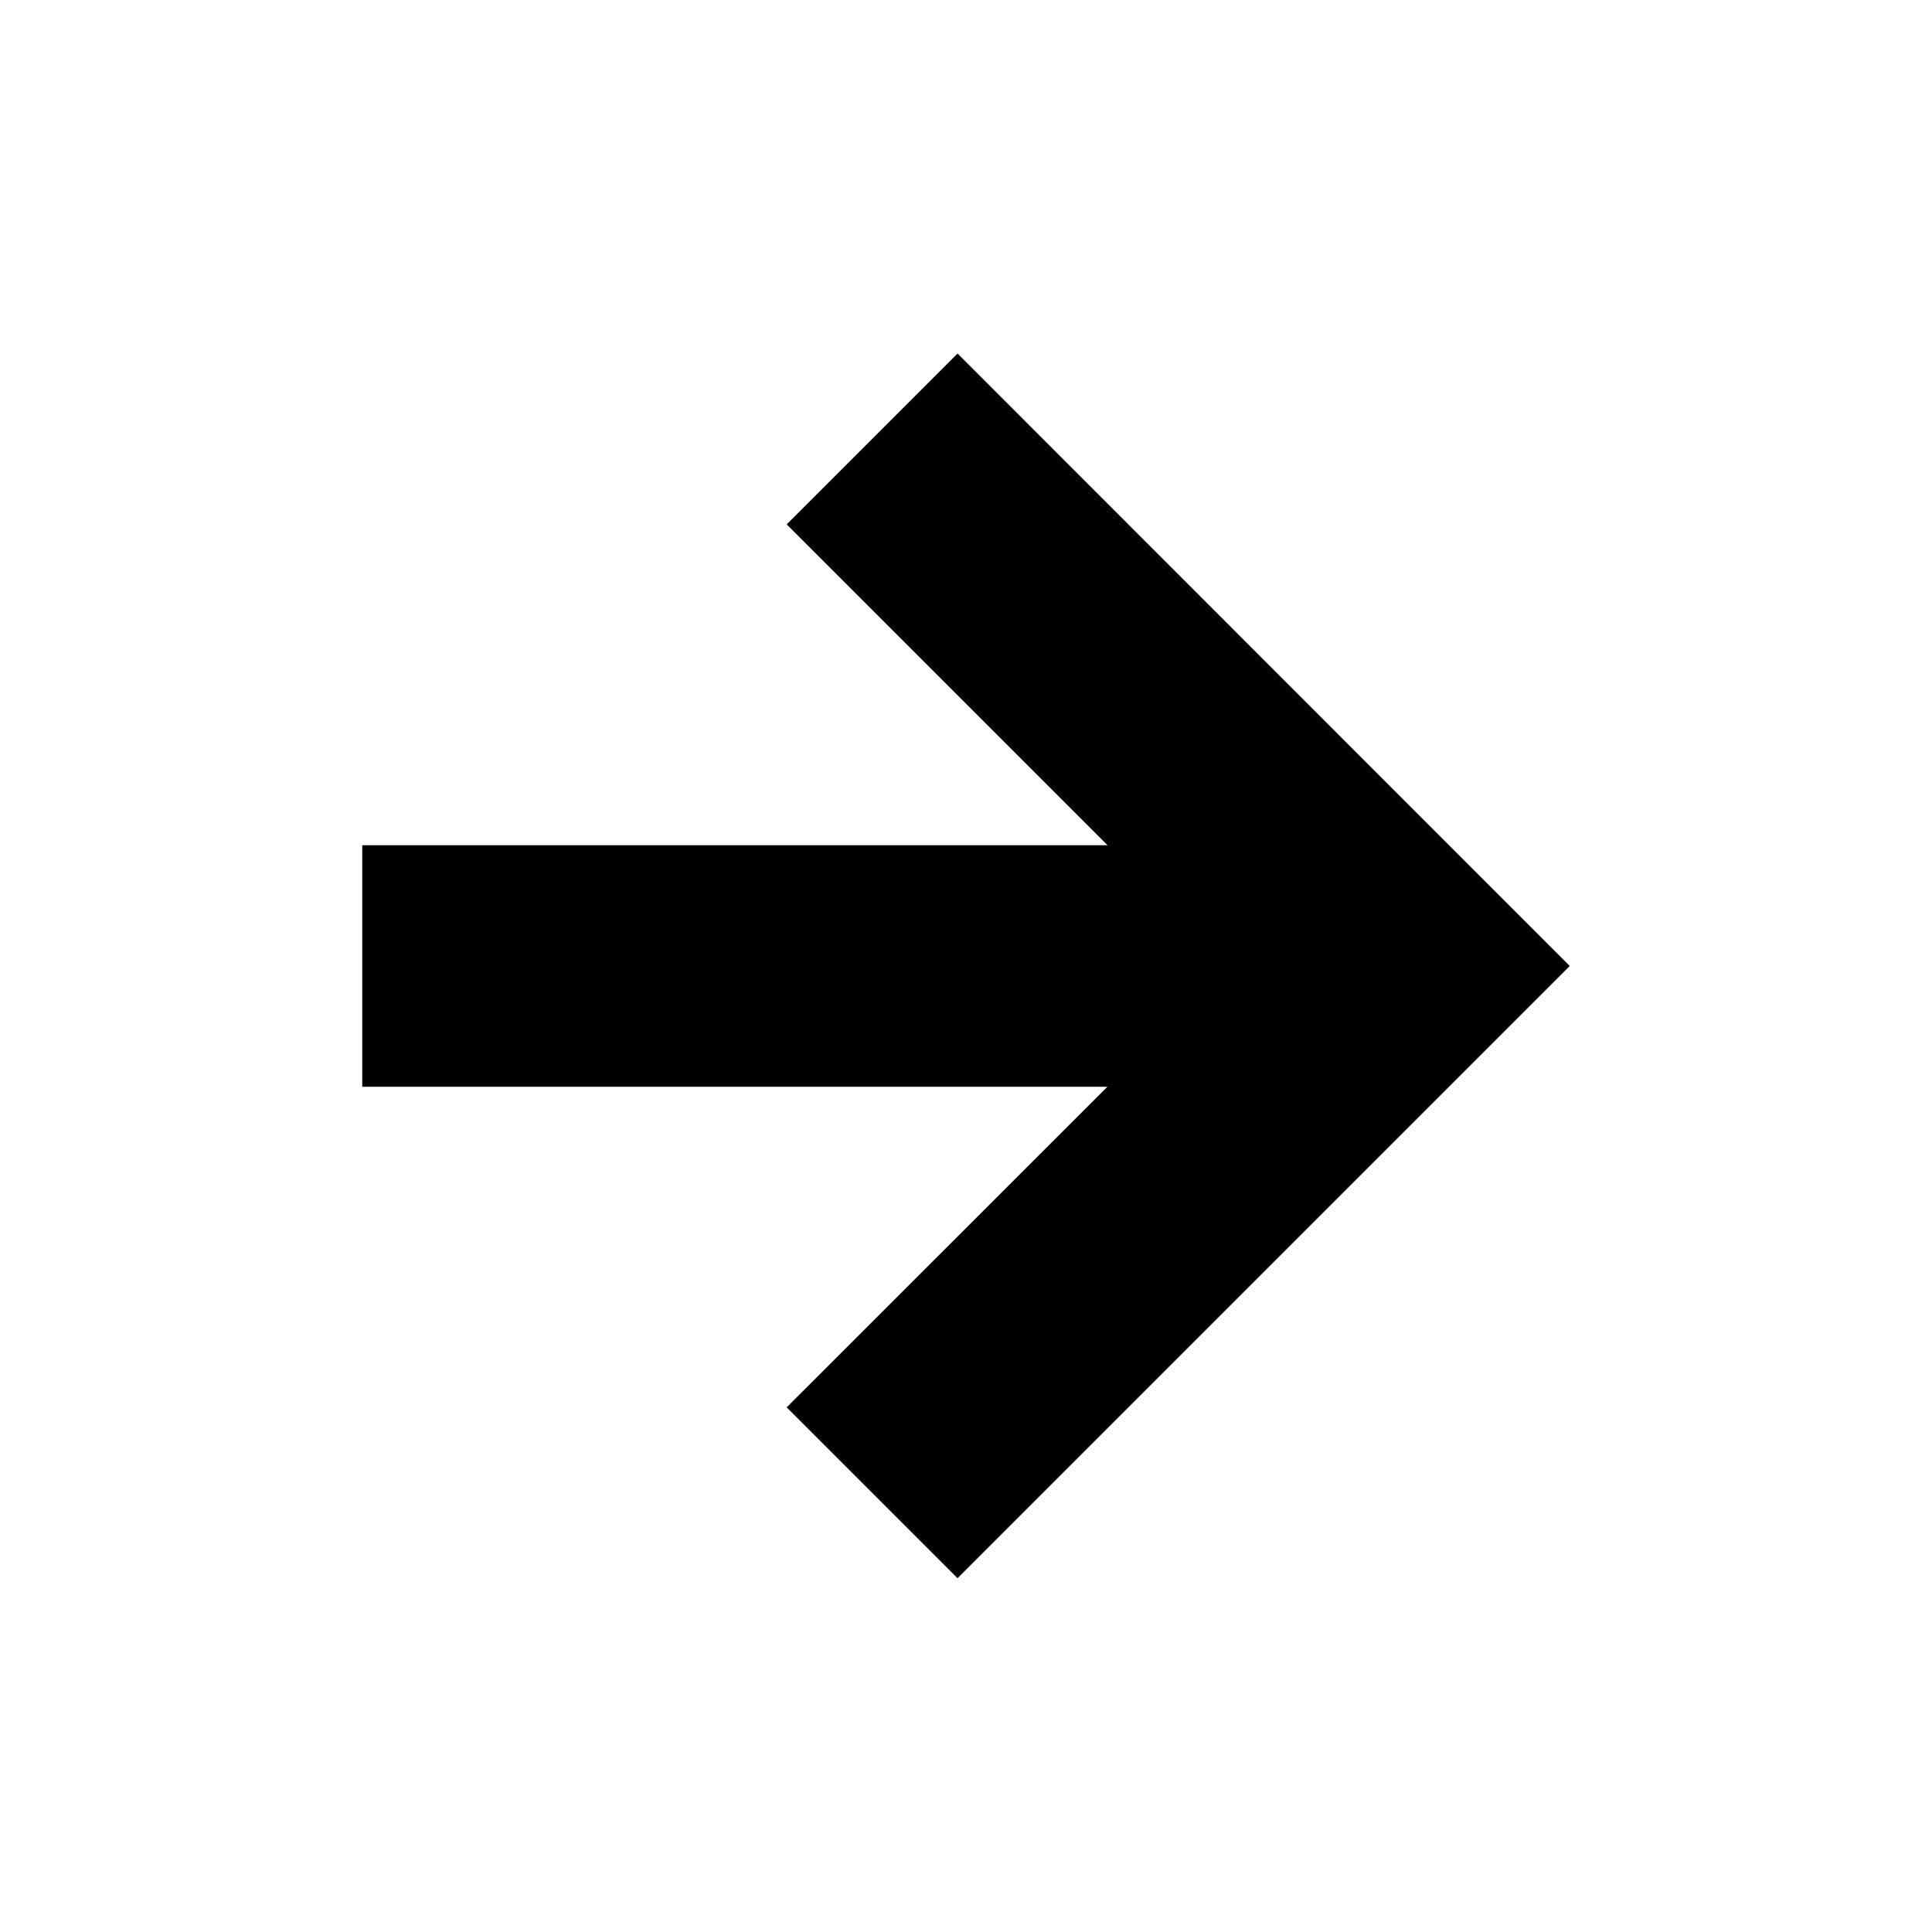
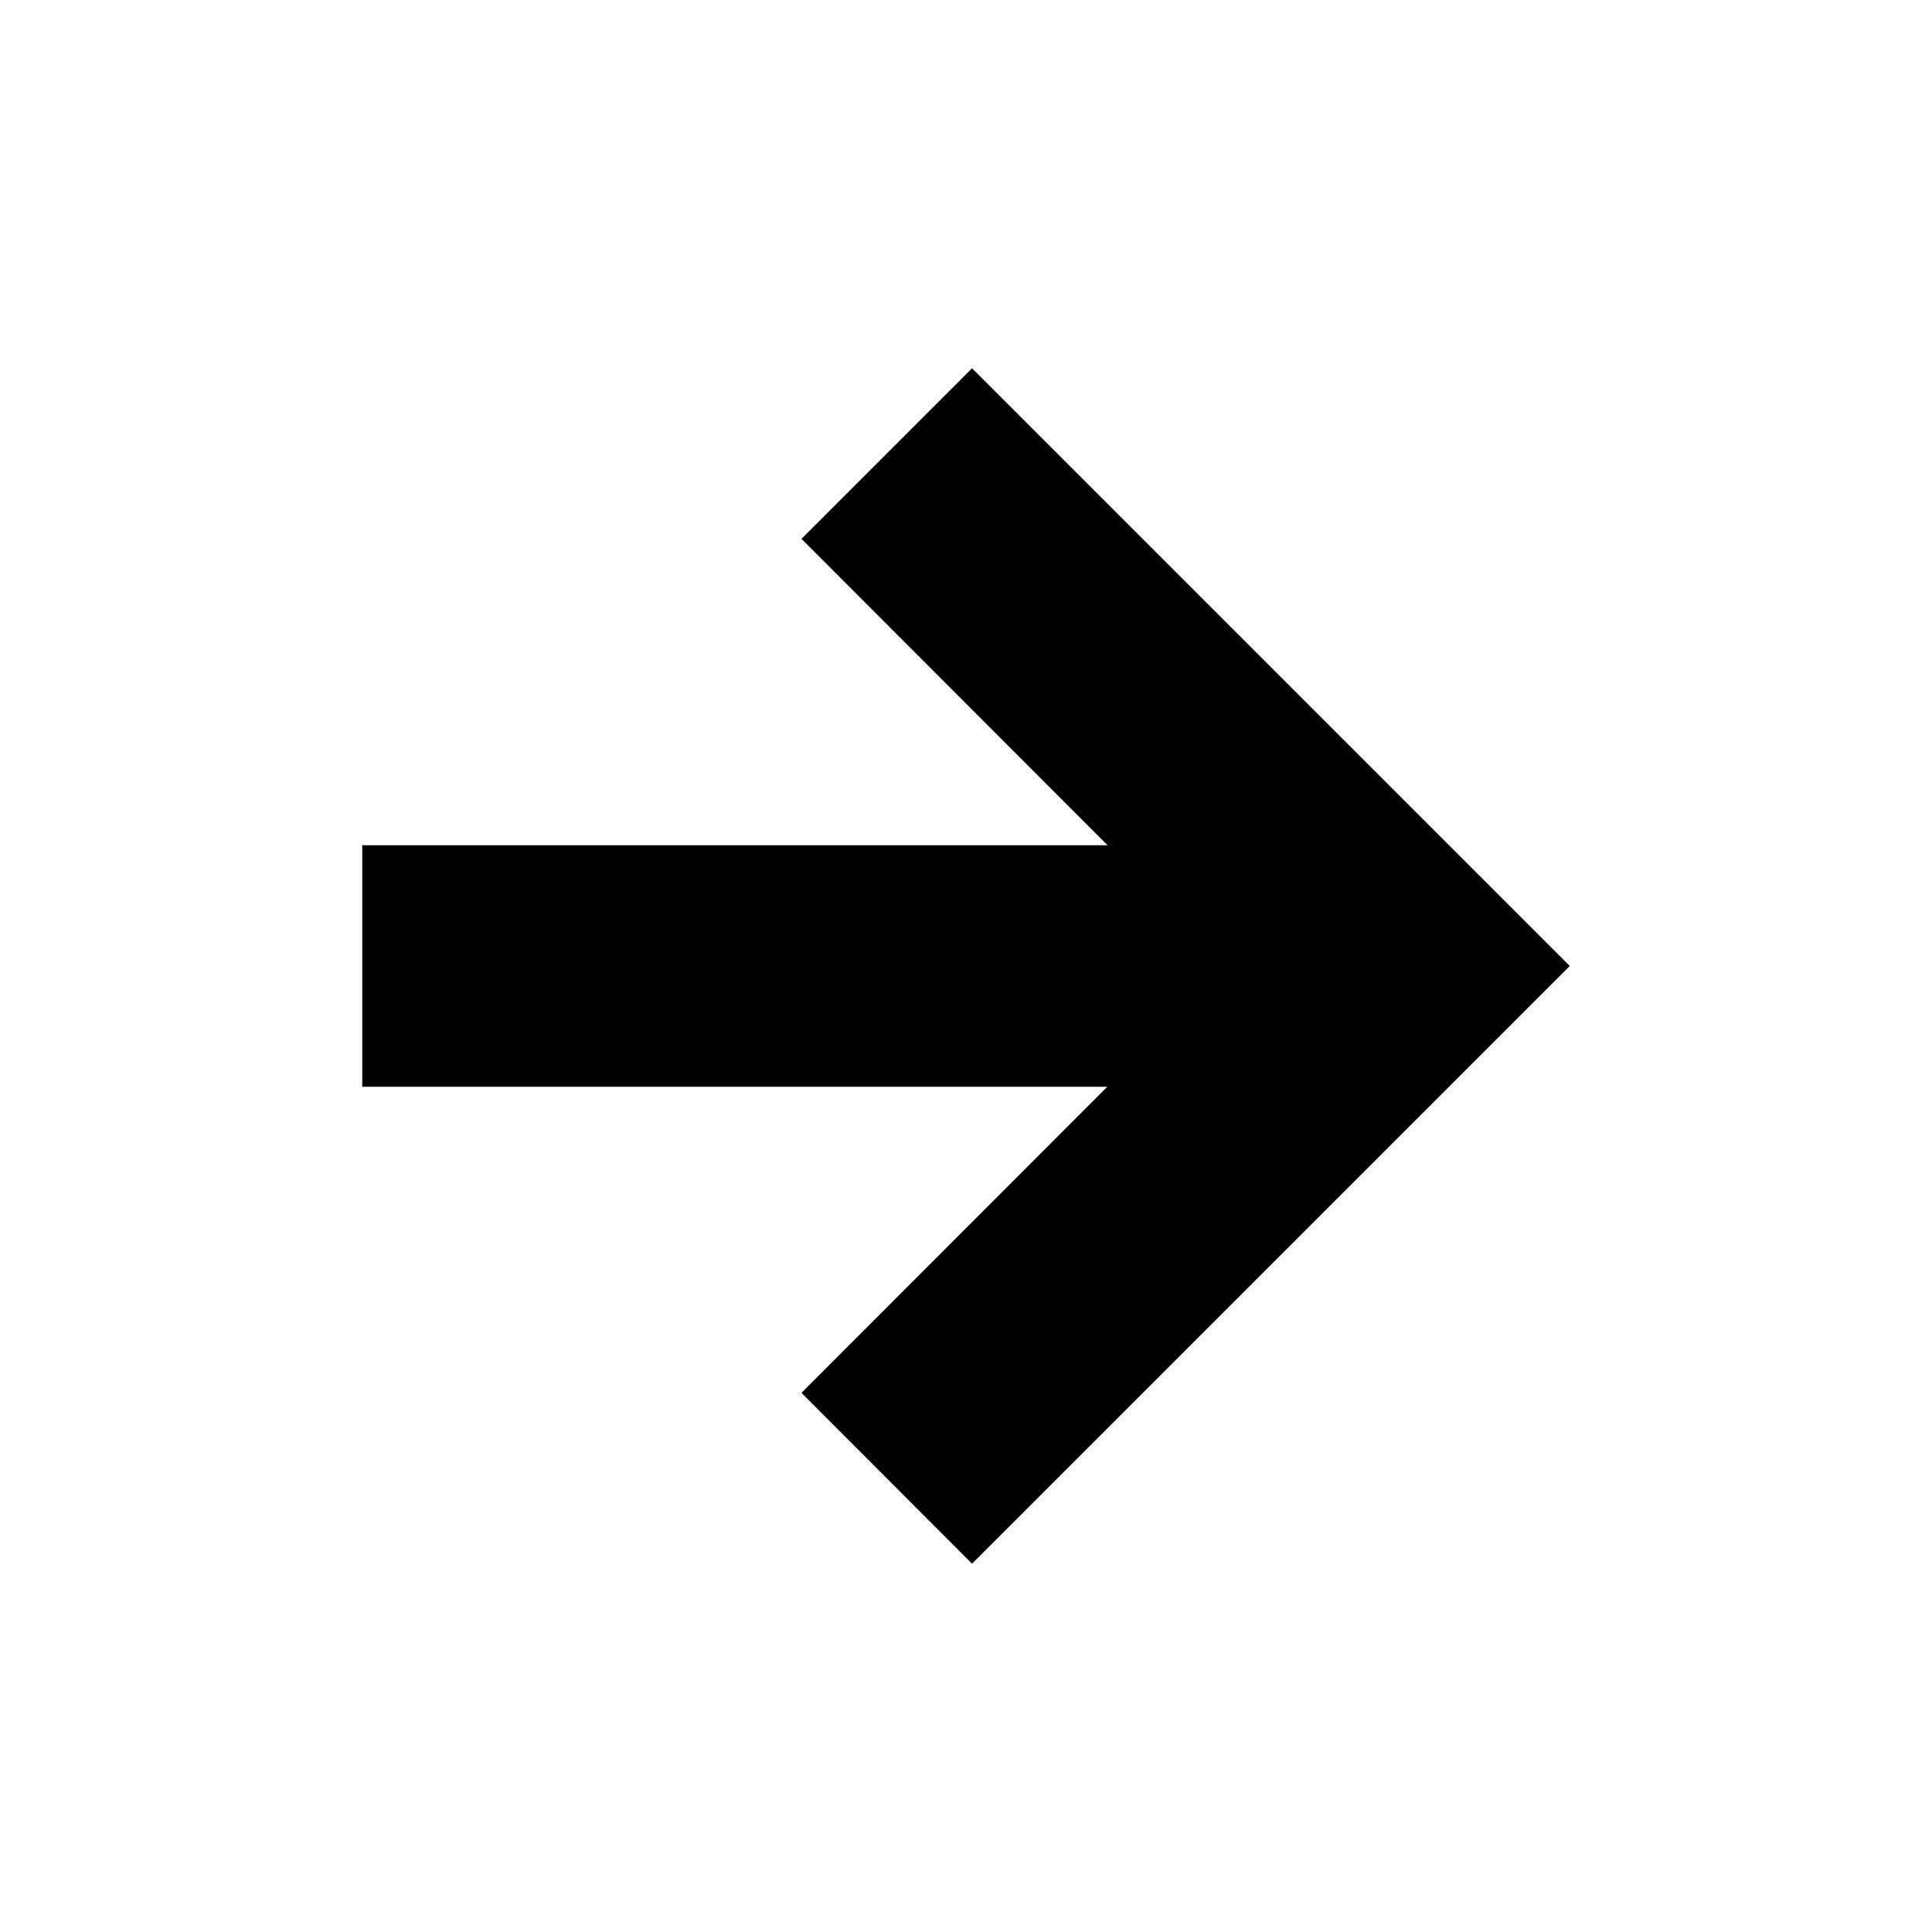
<svg xmlns="http://www.w3.org/2000/svg" width="64px" height="64px" viewBox="0 0 64 64" version="1.1">
-   <polygon fill="#000000" points="26.06 17.37 31.72 11.71 52 32 48 36 48 36 48 36 31.72 52.28 26.06 46.62 36.684 36 12 36 12 28 36.69 28" />
+   <polygon id="Path" fill="#000000" points="26.55 17.85 32.2 12.2 52 32 32.2 51.8 26.55 46.14 36.68 36 12 36 12 28 36.69 28" />
</svg>
